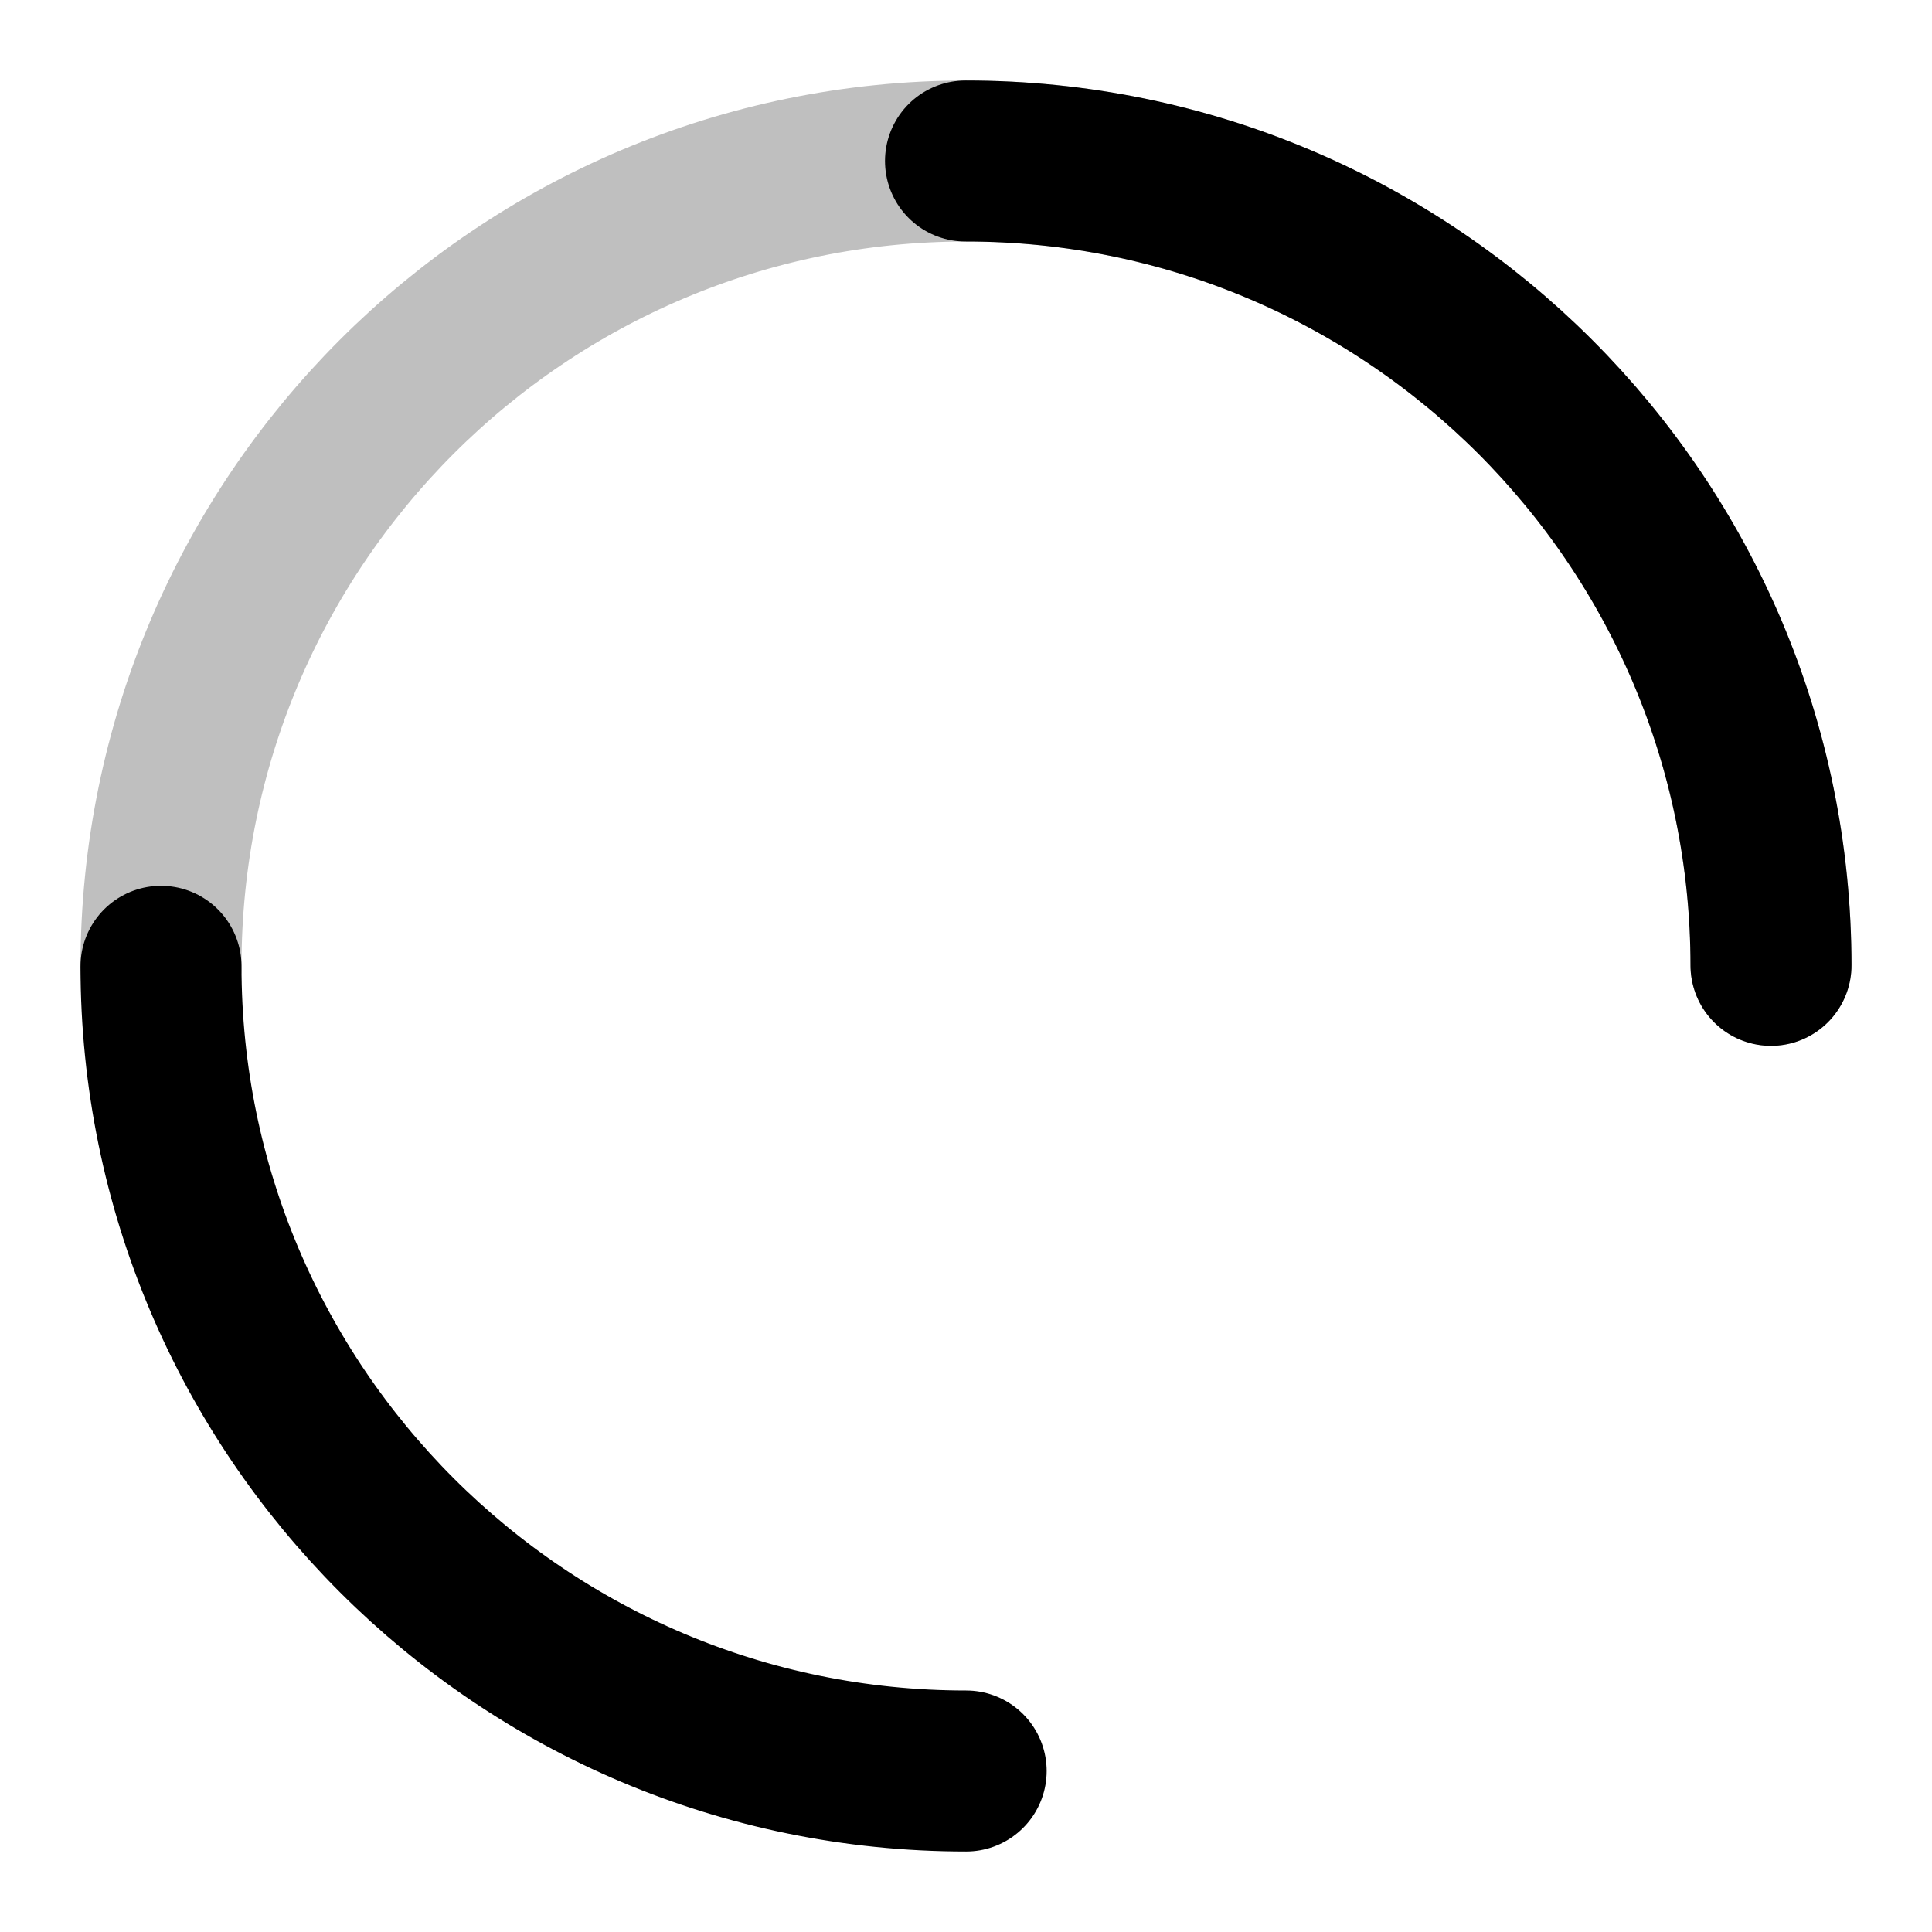
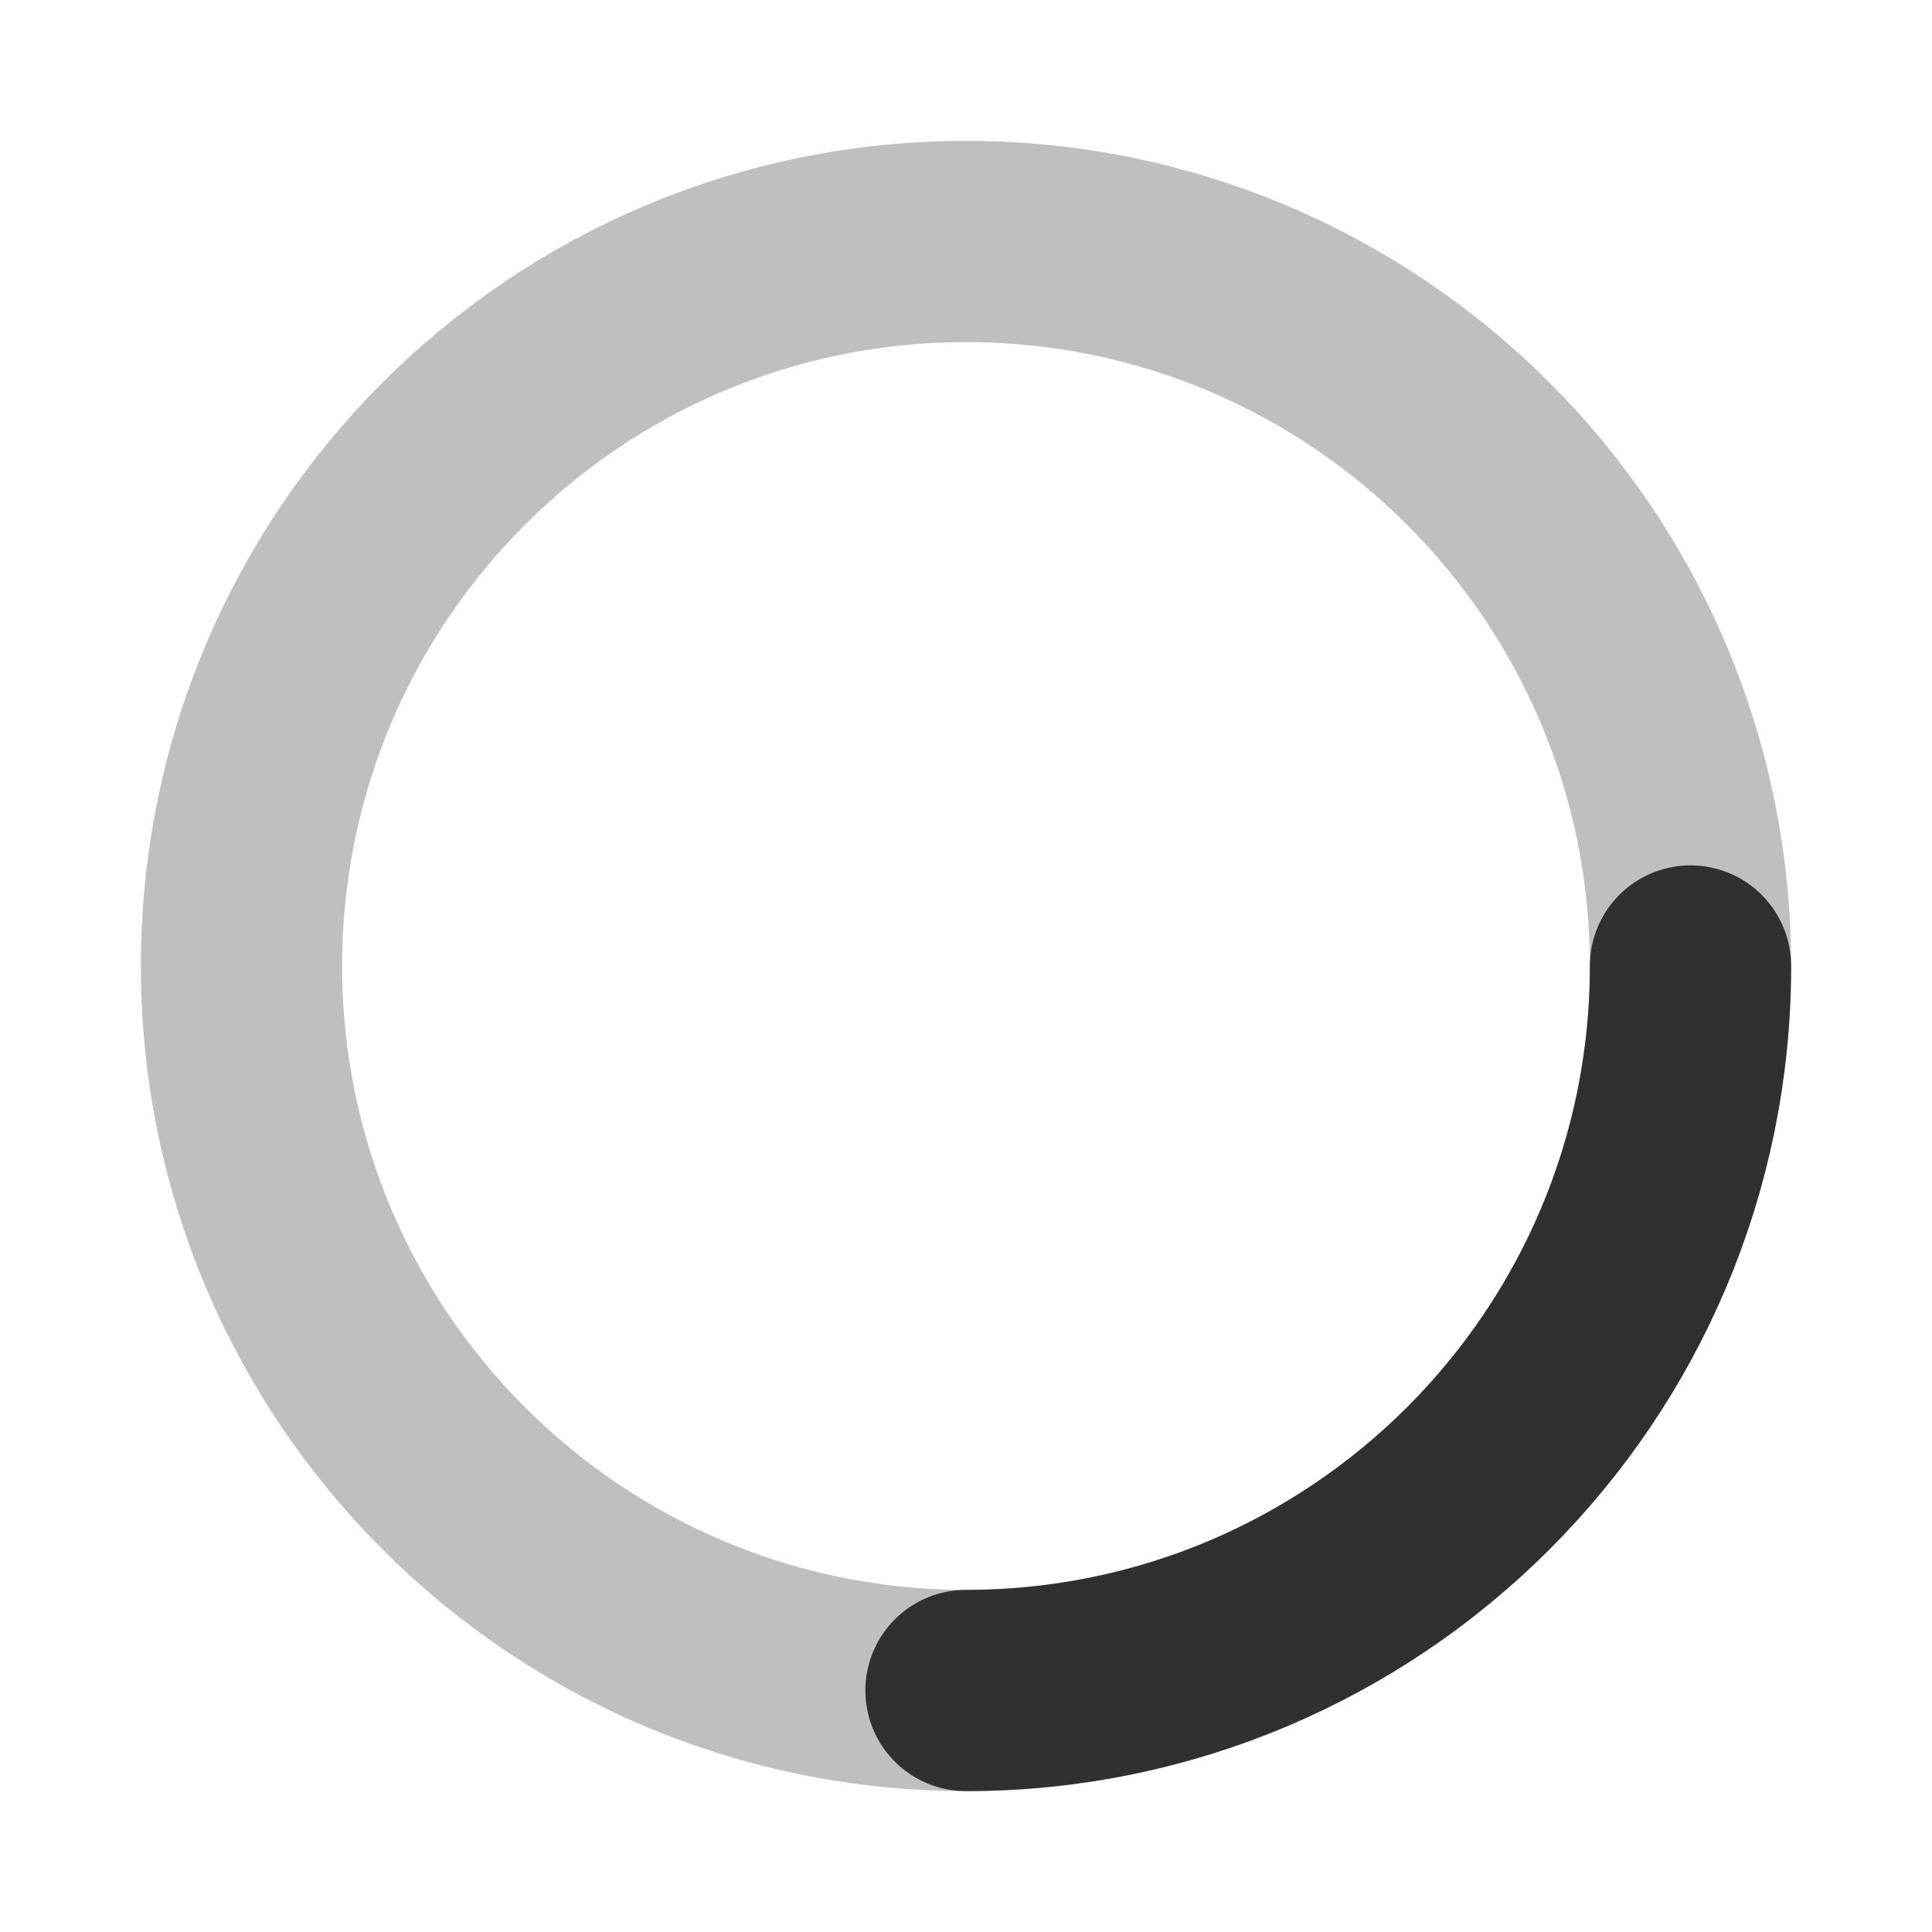
- <svg xmlns="http://www.w3.org/2000/svg" width="24" height="24" viewBox="0 0 24 24" fill="none">
-   <circle cx="12" cy="12" r="10" stroke="currentColor" stroke-width="2" stroke-linecap="round" stroke-dasharray="31.416" stroke-dashoffset="31.416" fill="none" opacity="0.25" />
-   <circle cx="12" cy="12" r="10" stroke="currentColor" stroke-width="2" stroke-linecap="round" stroke-dasharray="15.708" stroke-dashoffset="15.708" fill="none">
-     <animateTransform attributeName="transform" attributeType="XML" type="rotate" from="0 12 12" to="360 12 12" dur="1s" repeatCount="indefinite" />
-   </circle>
+ <svg xmlns="http://www.w3.org/2000/svg" viewBox="0 0 24 24" fill="none" stroke="currentColor" stroke-width="2.5" stroke-linecap="round">
+   <circle cx="12" cy="12" r="9" stroke-opacity="0.25" />
+   <path d="M21 12a9 9 0 0 1-9 9" stroke-opacity="0.75">
+     <animateTransform attributeName="transform" type="rotate" from="0 12 12" to="360 12 12" dur="1.2s" repeatCount="indefinite" />
+   </path>
</svg>
